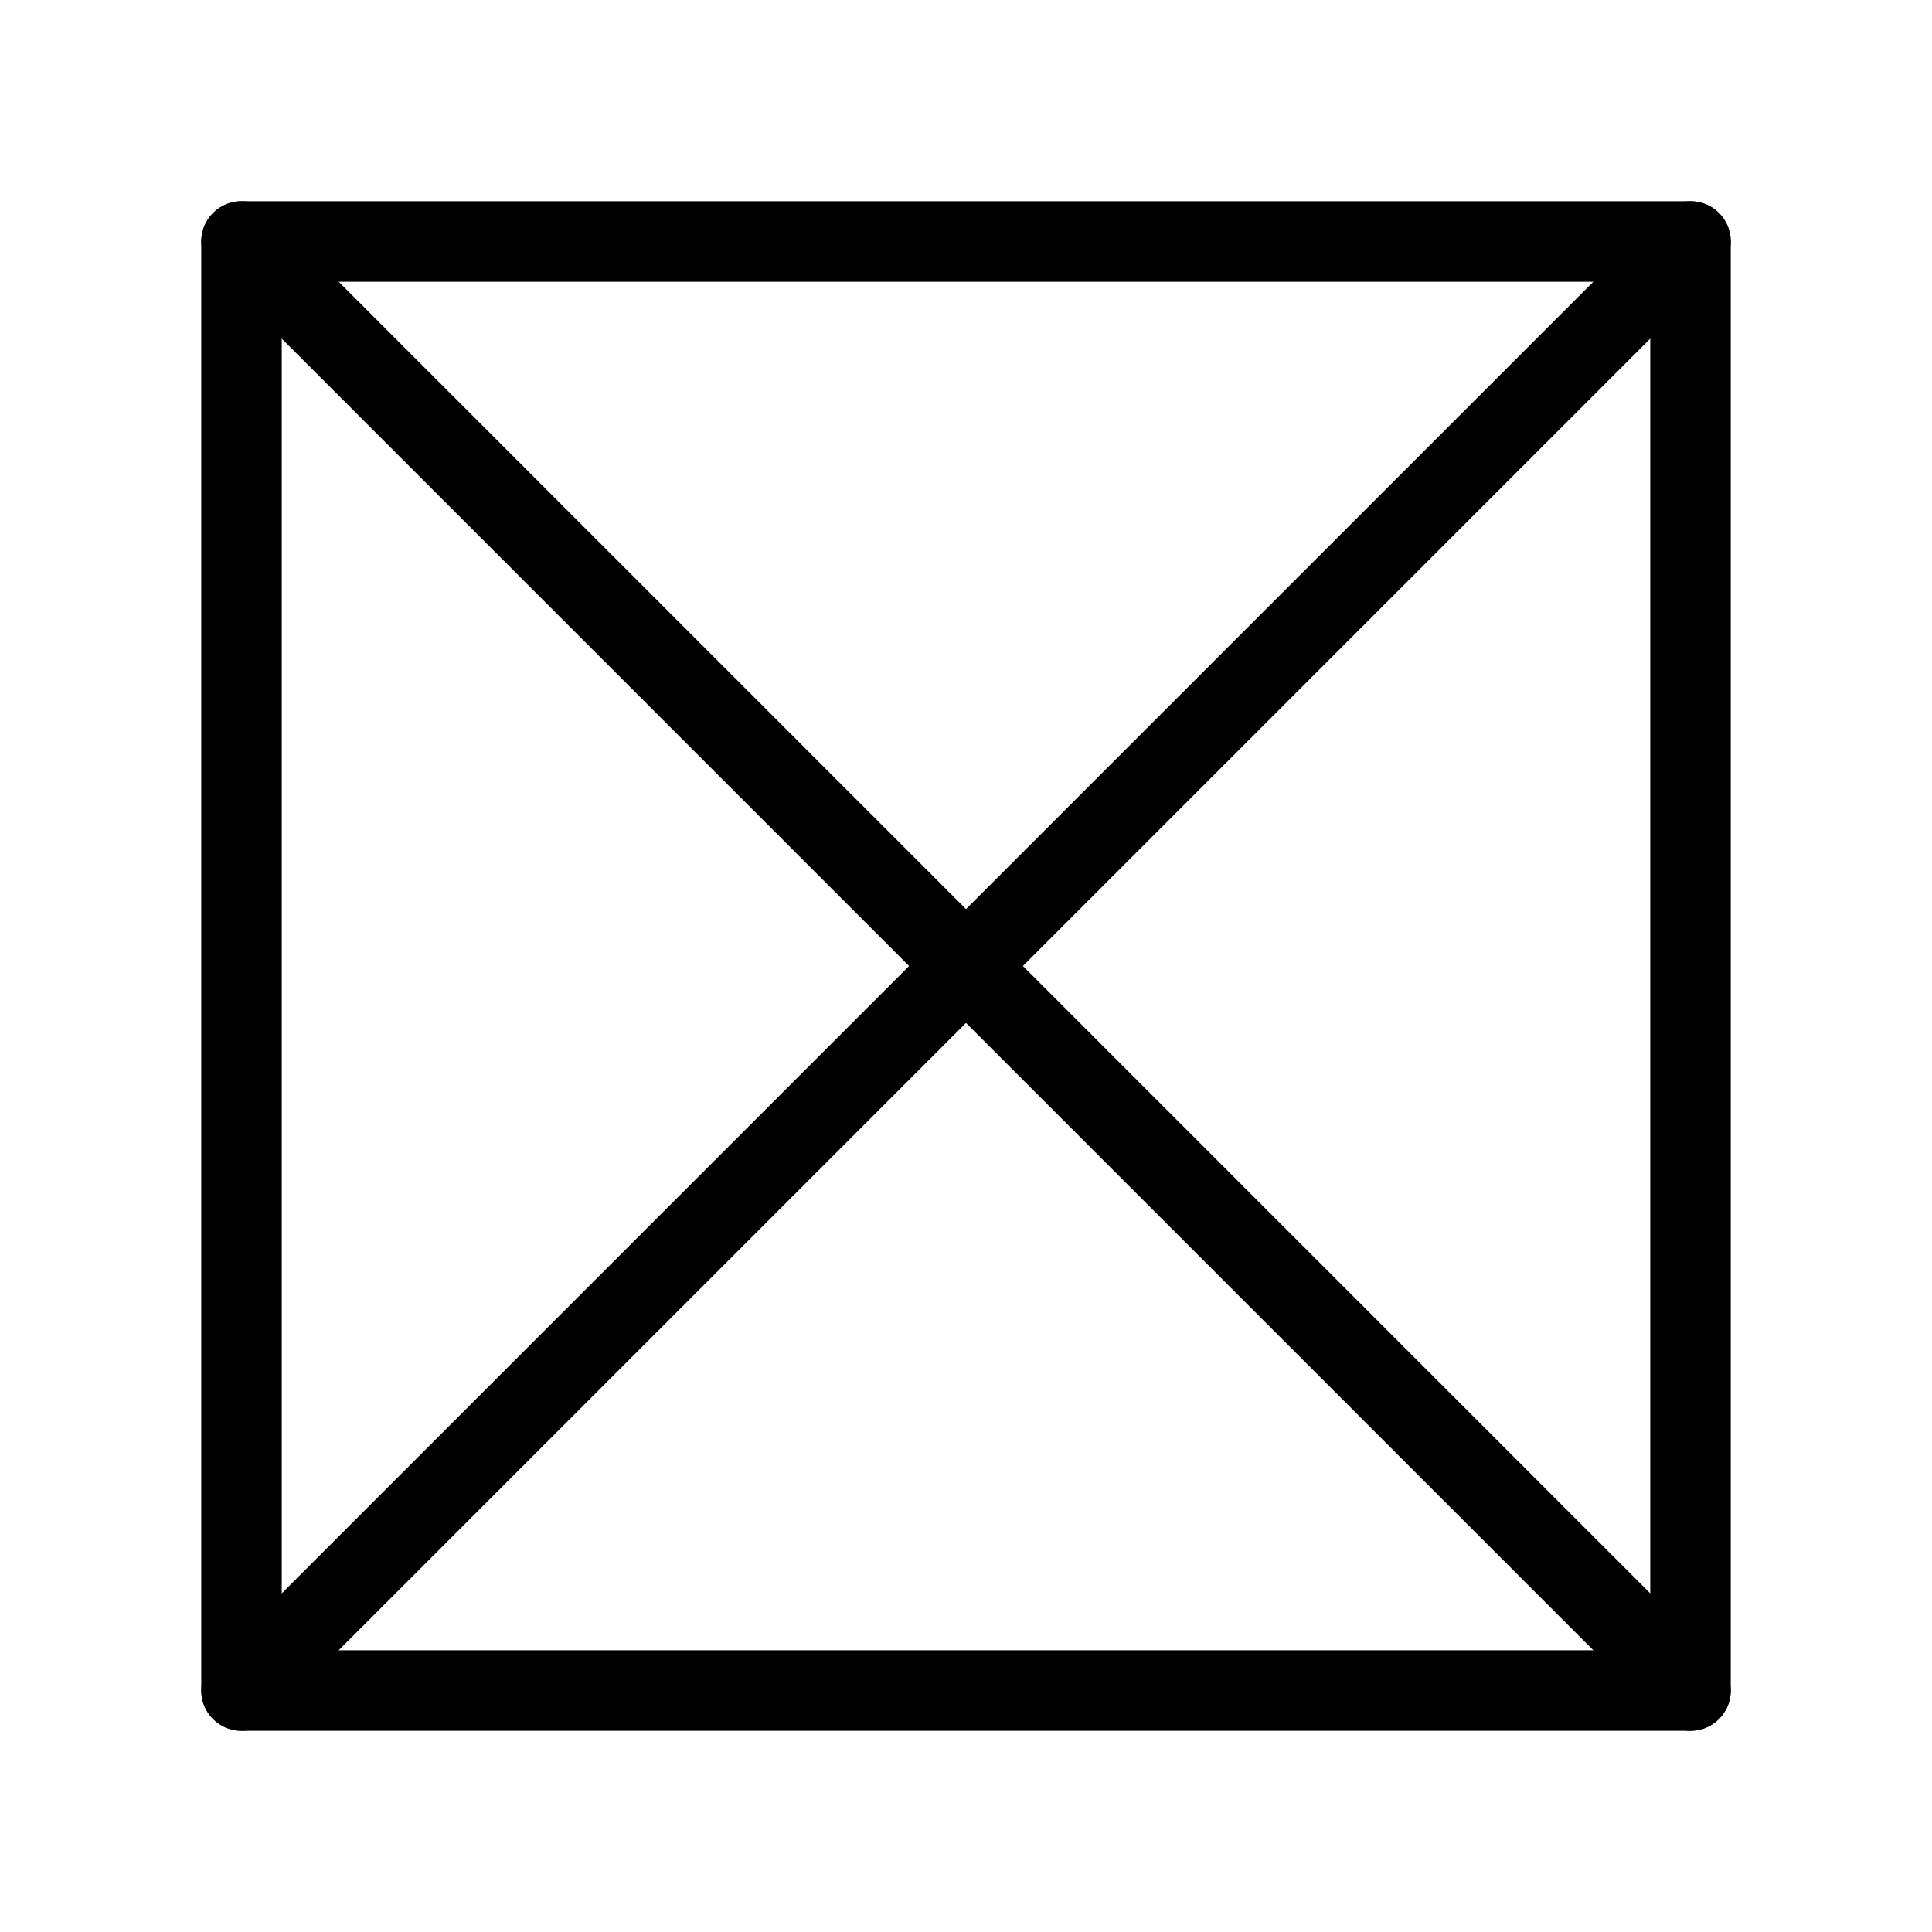
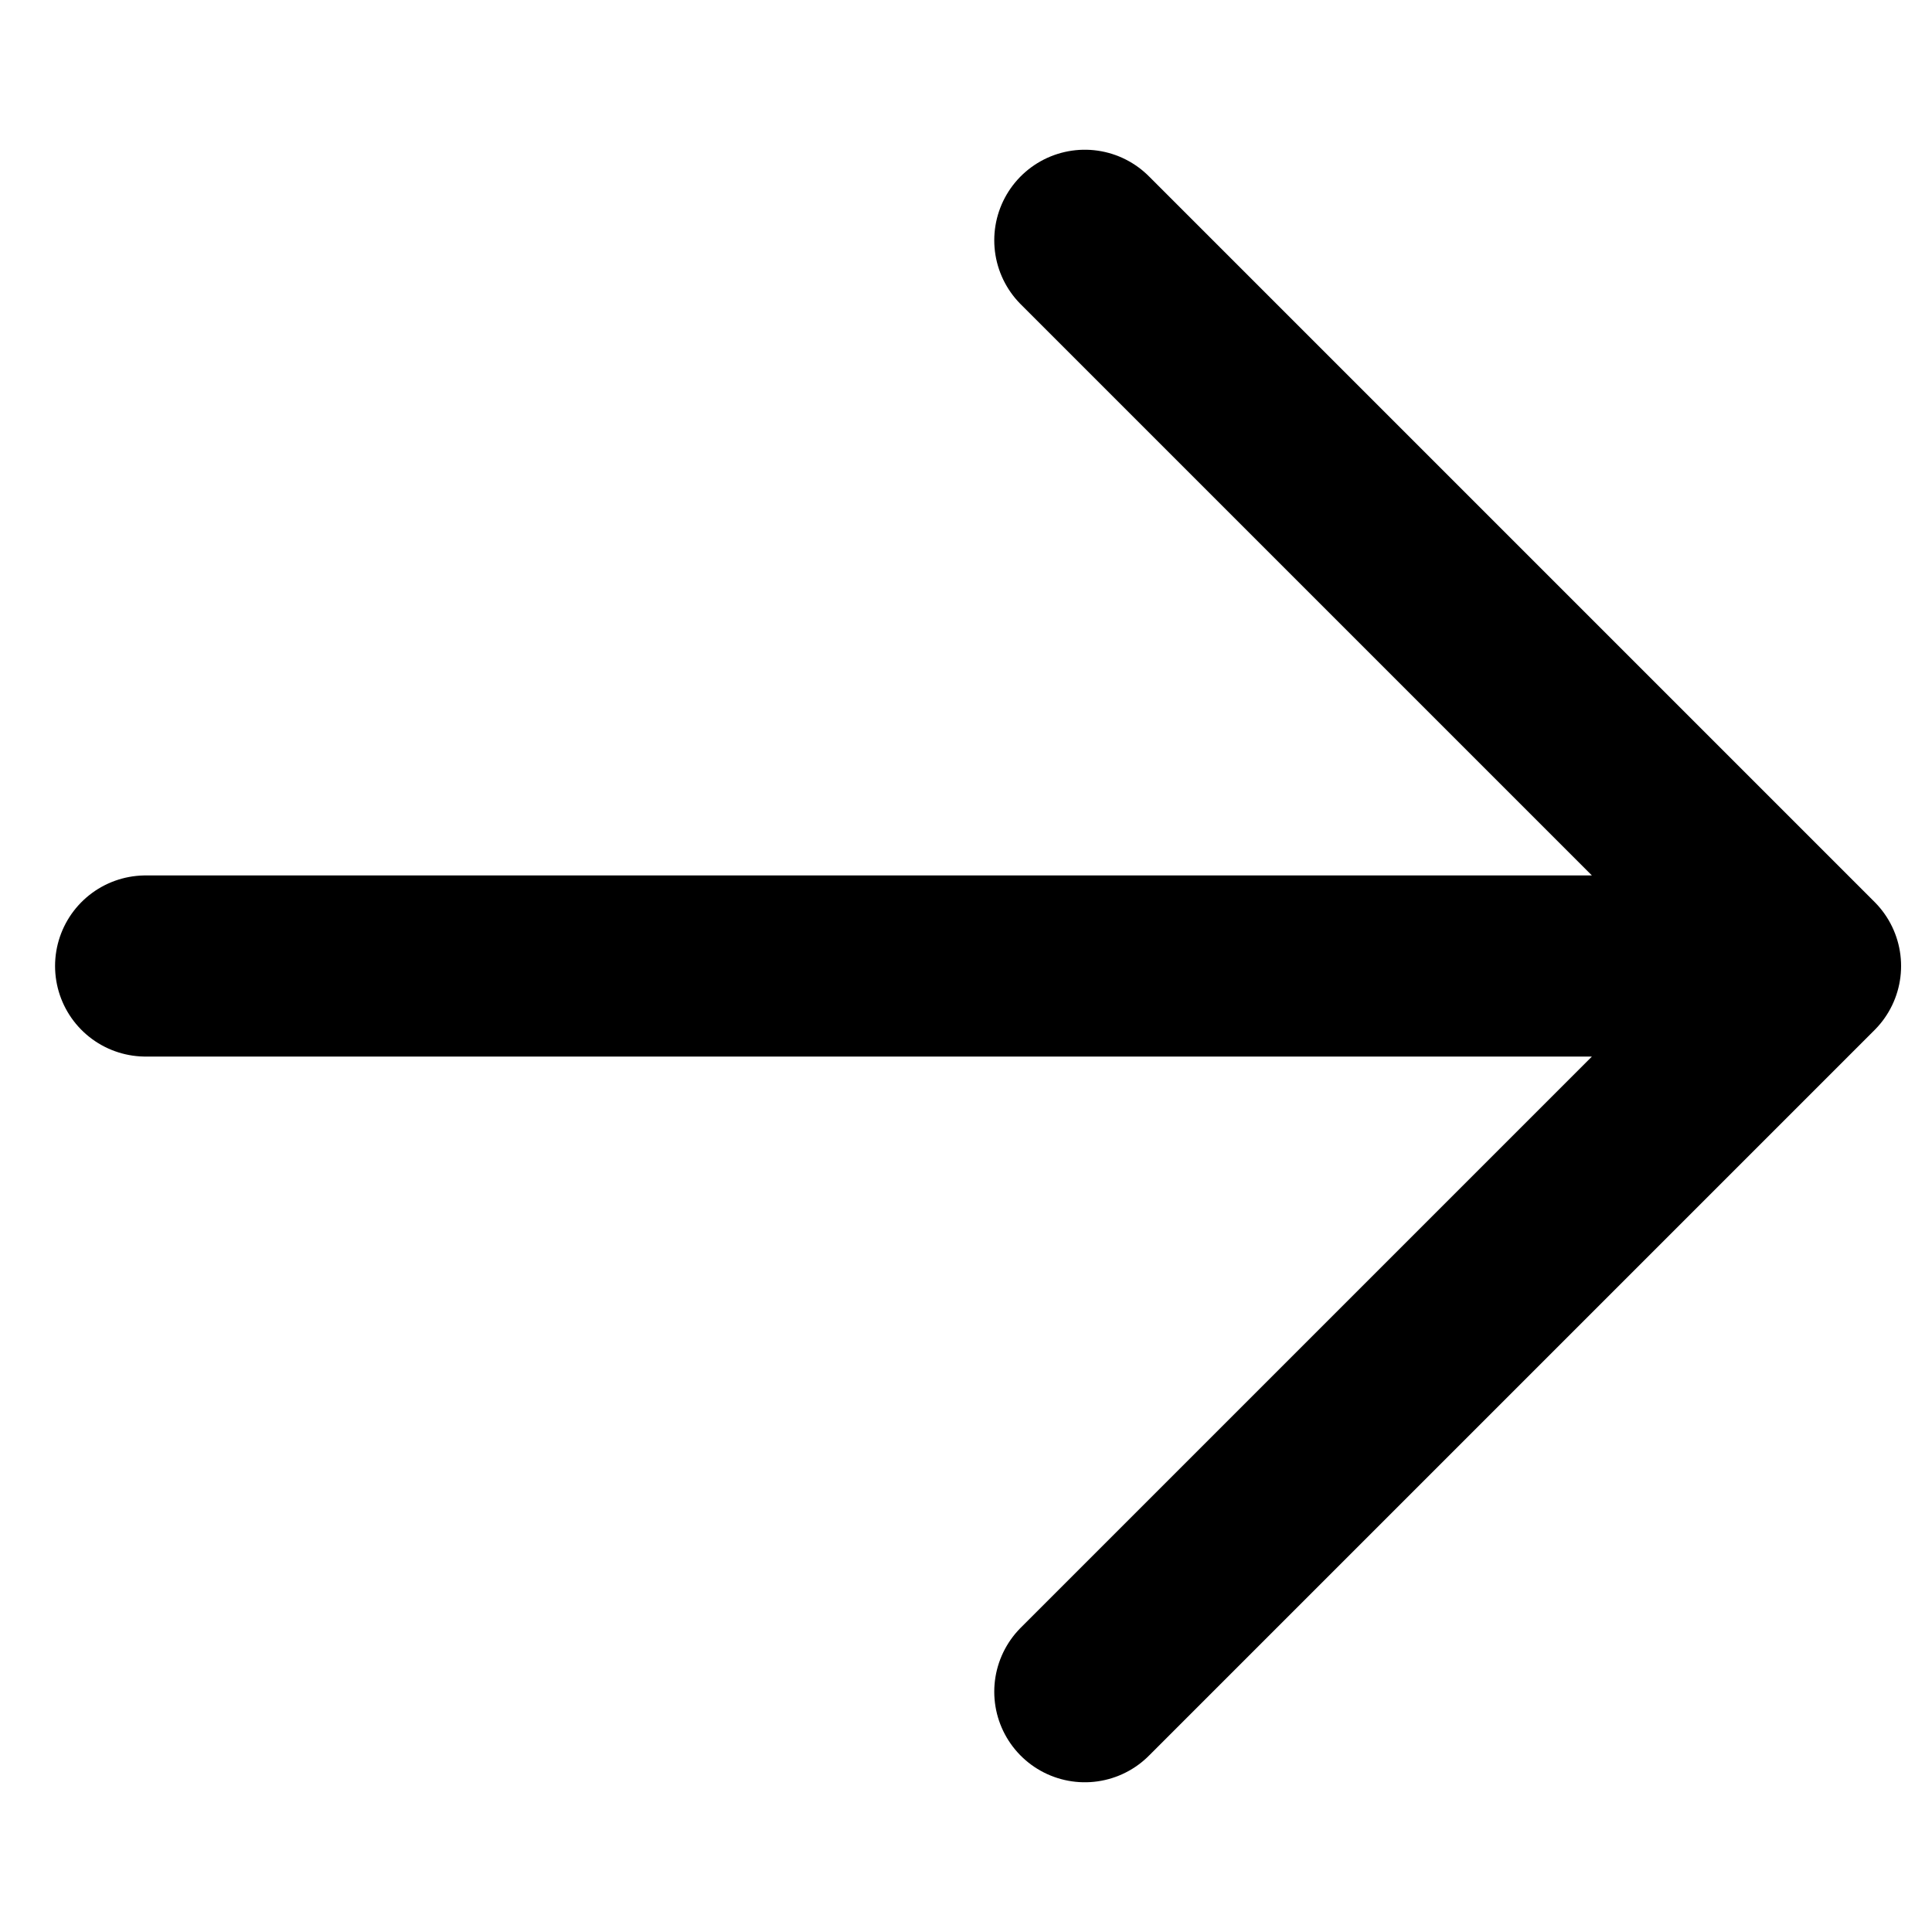
- <svg xmlns="http://www.w3.org/2000/svg" role="img" viewBox="0 0 24 24" stroke="#000" stroke-width="1" stroke-linecap="round" stroke-linejoin="round" fill="none" color="#000">
-   <rect width="18" height="18" x="3" y="3" />
-   <path stroke-linecap="round" d="M21 21L3 3 21 21zM21 3L3 21 21 3z" />
+ <svg xmlns="http://www.w3.org/2000/svg" width="16" height="16" viewBox="0 0 16 16" fill="none">
+   <path d="M1.206 8C1.206 8 9.61 8 14.994 8M14.994 8C12.647 5.653 8.984 1.99 8.984 1.99M14.994 8C12.647 10.347 8.984 14.01 8.984 14.01" stroke="black" stroke-width="1.5" stroke-linecap="round" stroke-linejoin="round" />
</svg>
